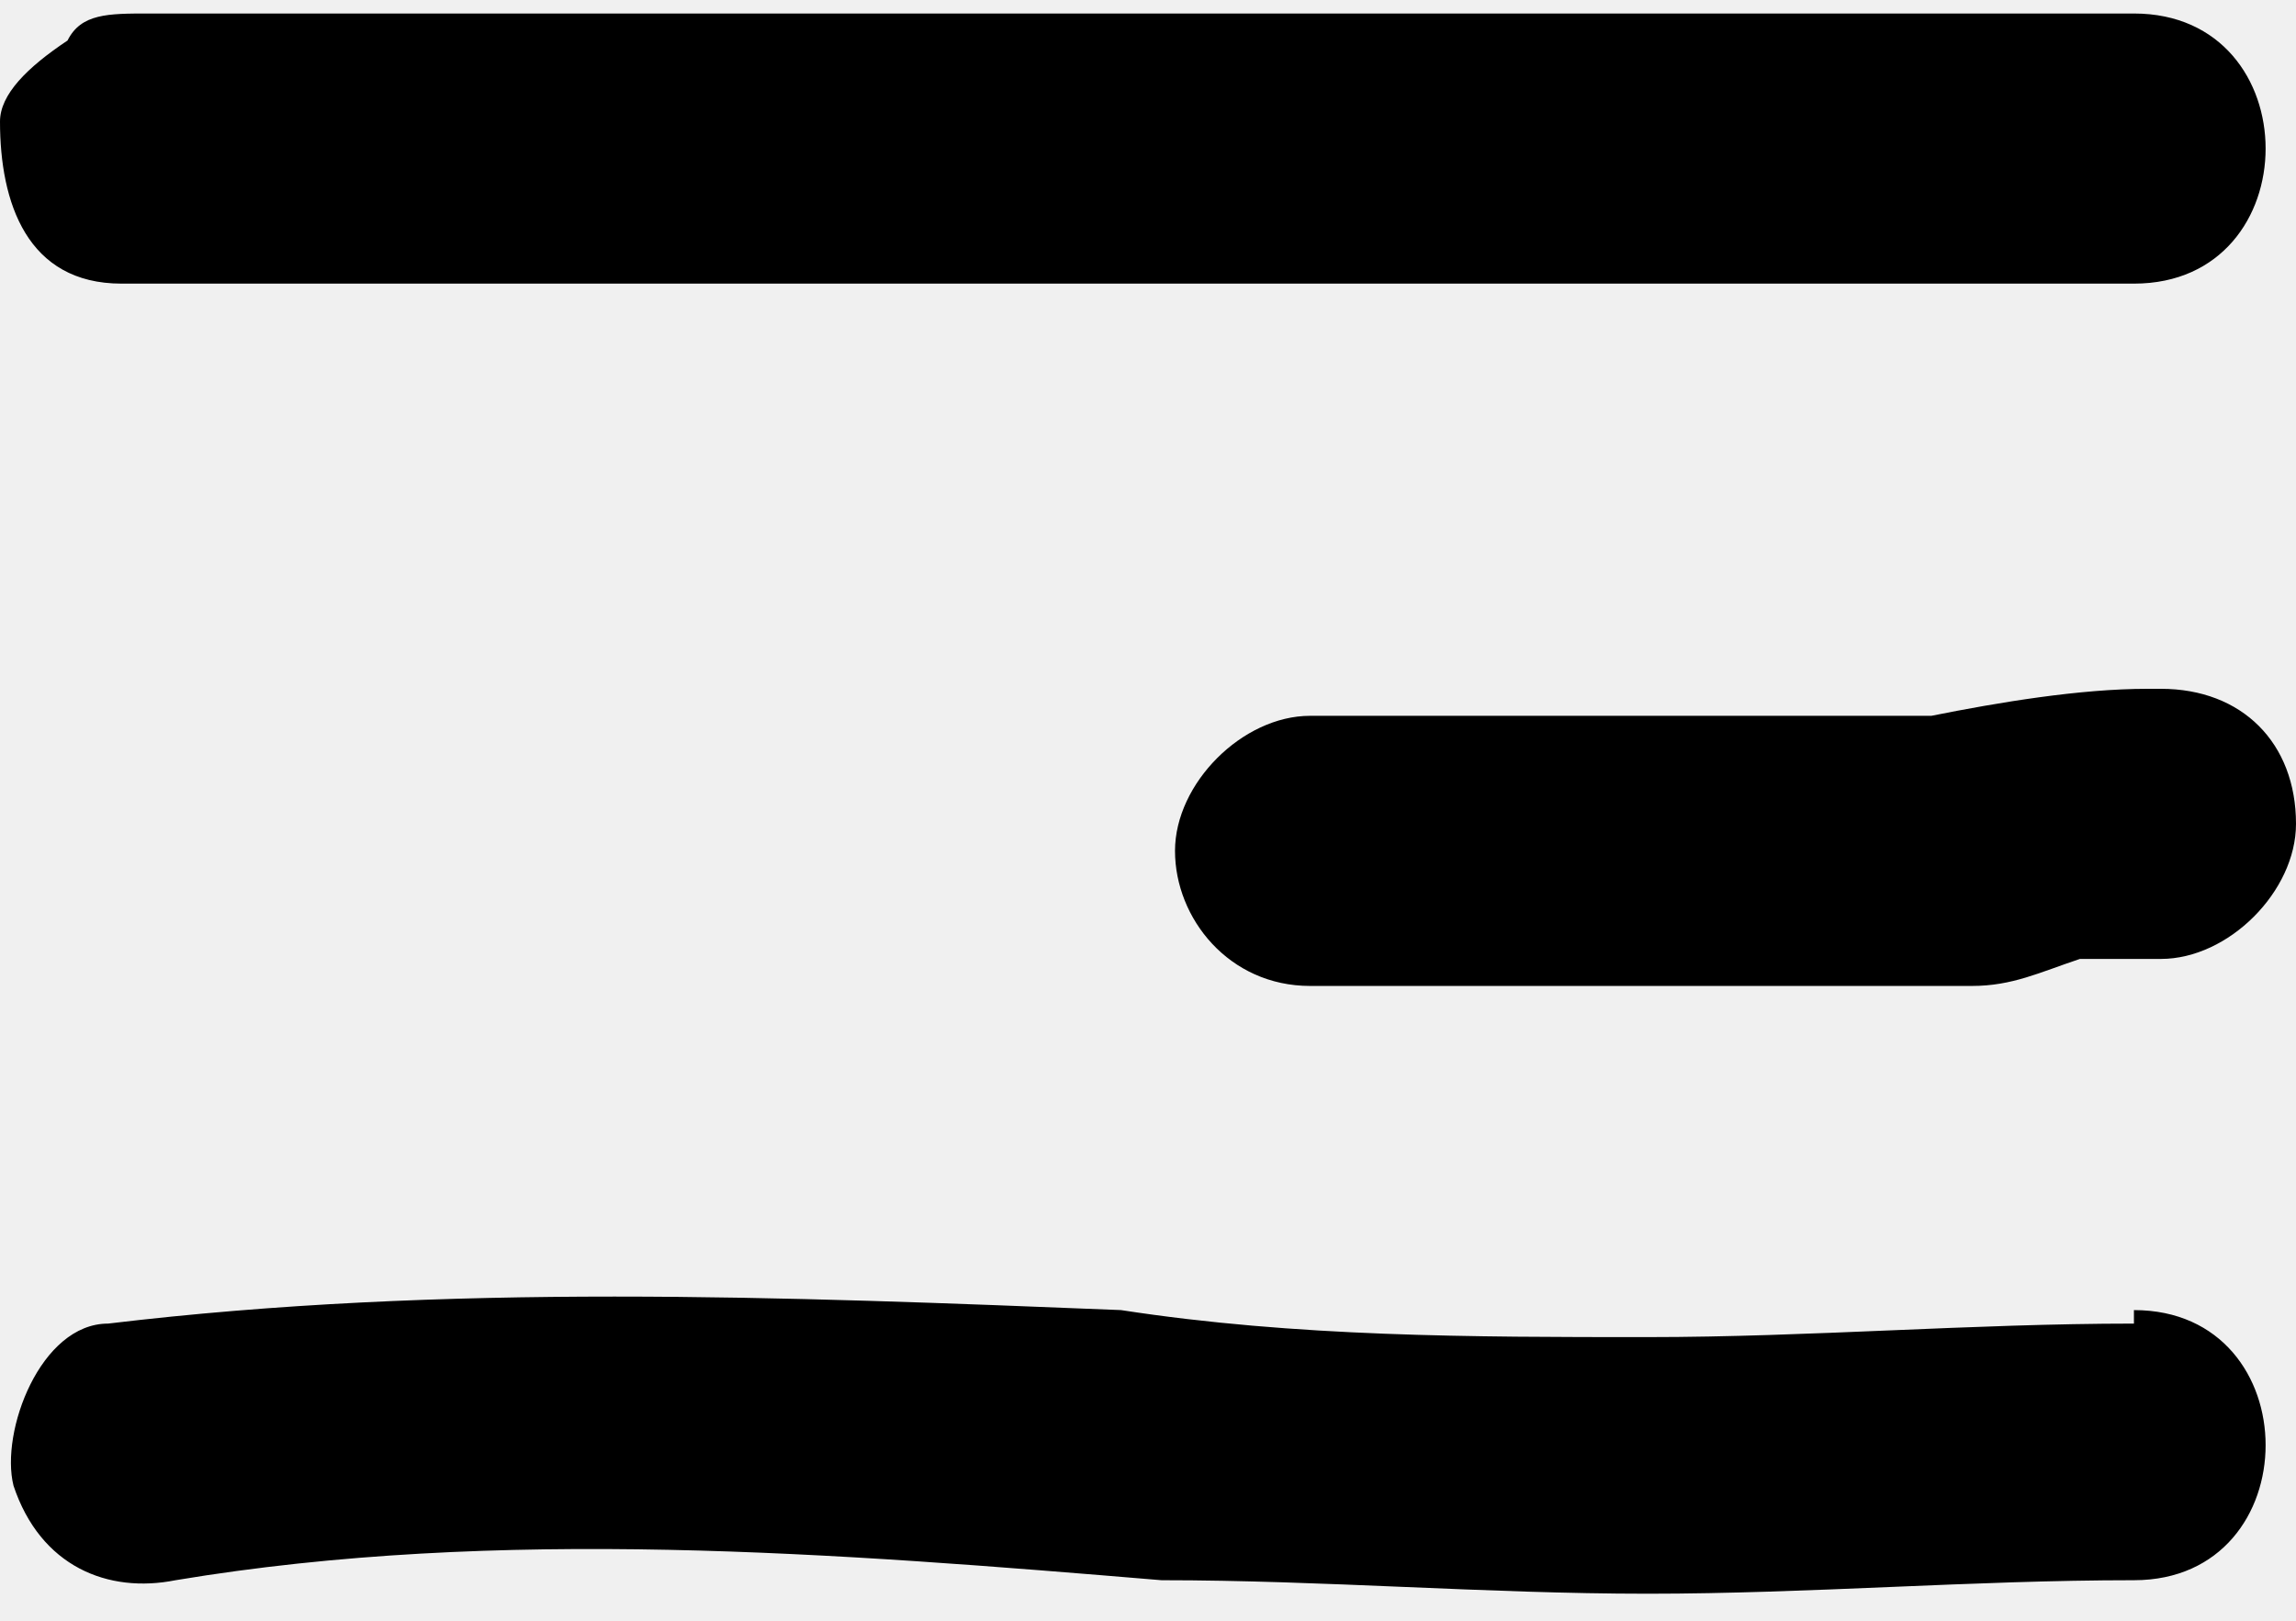
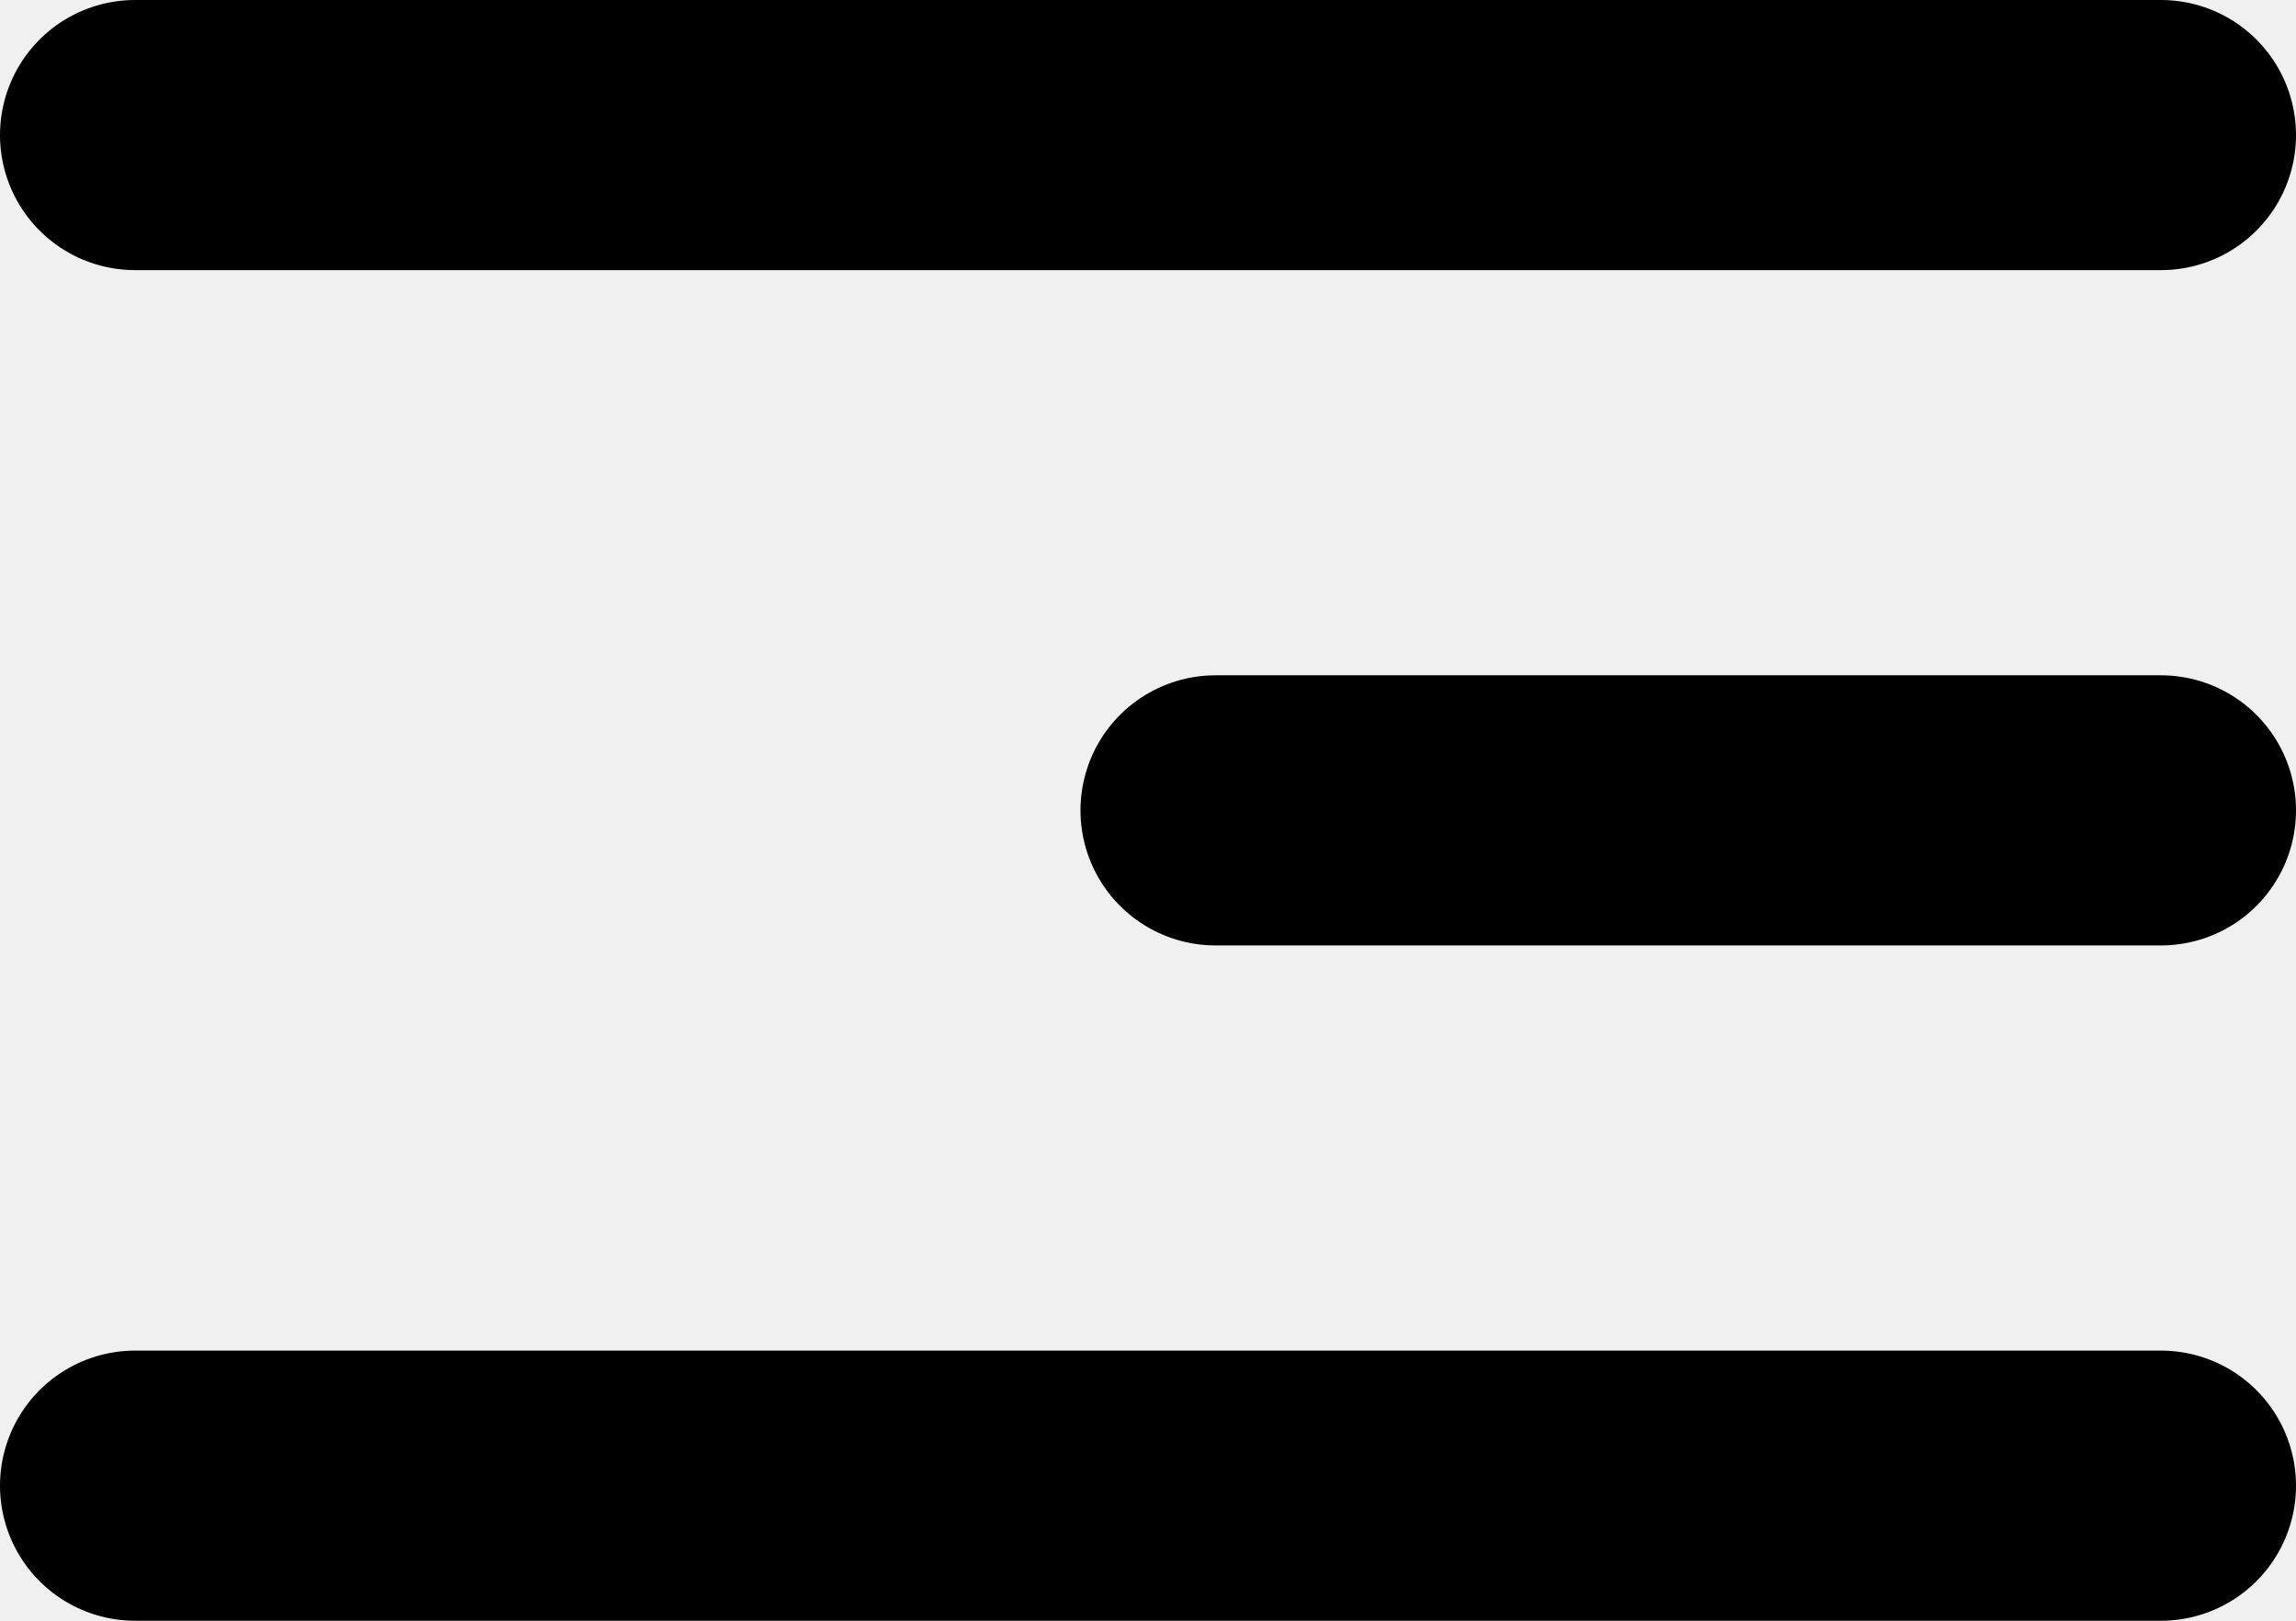
<svg xmlns="http://www.w3.org/2000/svg" id="Layer_1" version="1.1" viewBox="0 0 17 12">
-   <path d="M16,.1c-5,0-9.9,0-14.9,0-.3,0-.5,0-.6.2C.2.5,0,.7,0,.9c0,.6.2,1.2.9,1.2,5,0,9.9,0,14.9,0,1.3,0,1.3-2,0-2Z" />
-   <path d="M15.9,5.1c-.5,0-1.1.1-1.6.2-.1,0-.2,0,0,0,0,0-.2,0-.2,0-.1,0-.2,0-.3,0-.3,0-.5,0-.8,0-1.1,0-2.2,0-3.3,0-.5,0-1,.5-1,1,0,.5.4,1,1,1,1.1,0,2.2,0,3.3,0,.5,0,1.1,0,1.6,0,.3,0,.5-.1.8-.2.3,0,.3,0,.6,0,.5,0,1-.5,1-1,0-.6-.4-1-1-1Z" />
-   <path d="M15.8,9.8c-1.2,0-2.4.1-3.6.1-1.3,0-2.6,0-3.9-.2-2.5-.1-5-.2-7.5.1-.5,0-.8.8-.7,1.2.2.6.7.8,1.2.7,2.4-.4,4.9-.2,7.3,0,1.2,0,2.4.1,3.6.1,1.2,0,2.4-.1,3.6-.1,1.3,0,1.3-2,0-2Z" />
+   <defs>
+     <style>
+       .st0 {
+         fill: #fff;
+         stroke: #000;
+         stroke-linecap: round;
+         stroke-linejoin: round;
+         stroke-width: 2px;
+       }
+     </style>
+   </defs>
+   <line class="st0" x1="16" y1="1" x2="1" y2="1" />
+   <line class="st0" x1="16" y1="6" x2="9" y2="6" />
+   <line class="st0" x1="16" y1="11" x2="1" y2="11" />
</svg>
